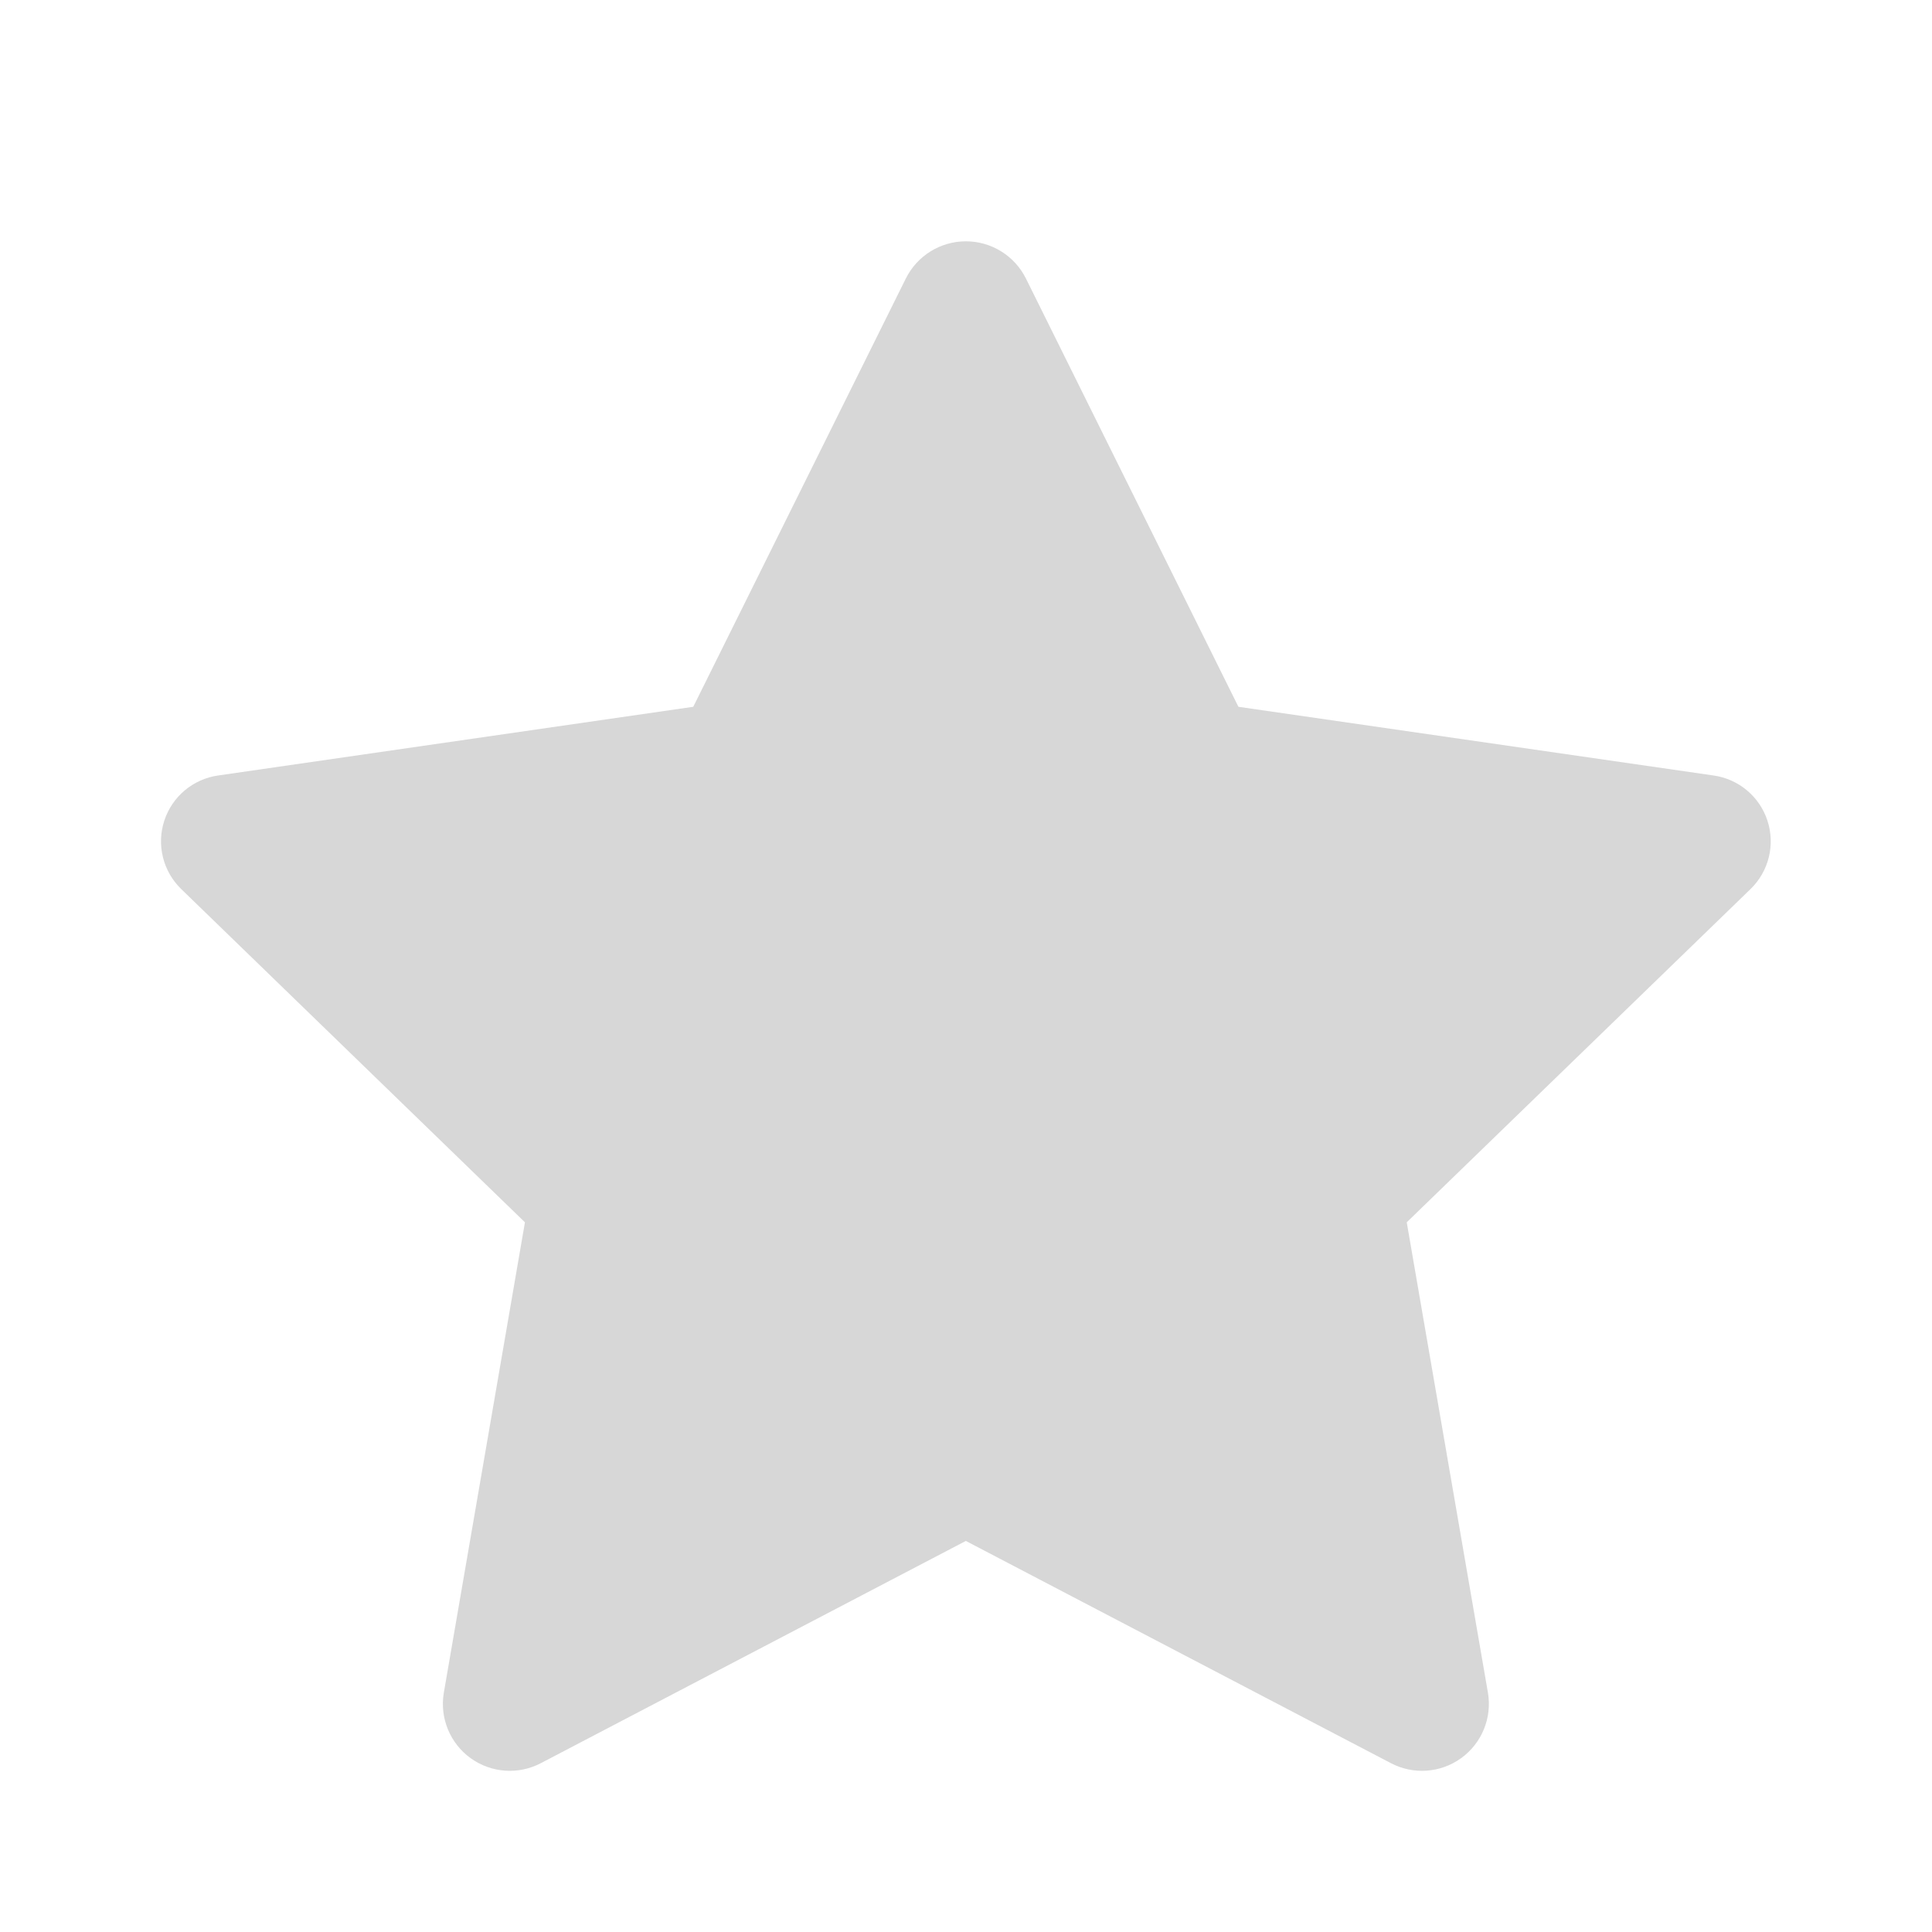
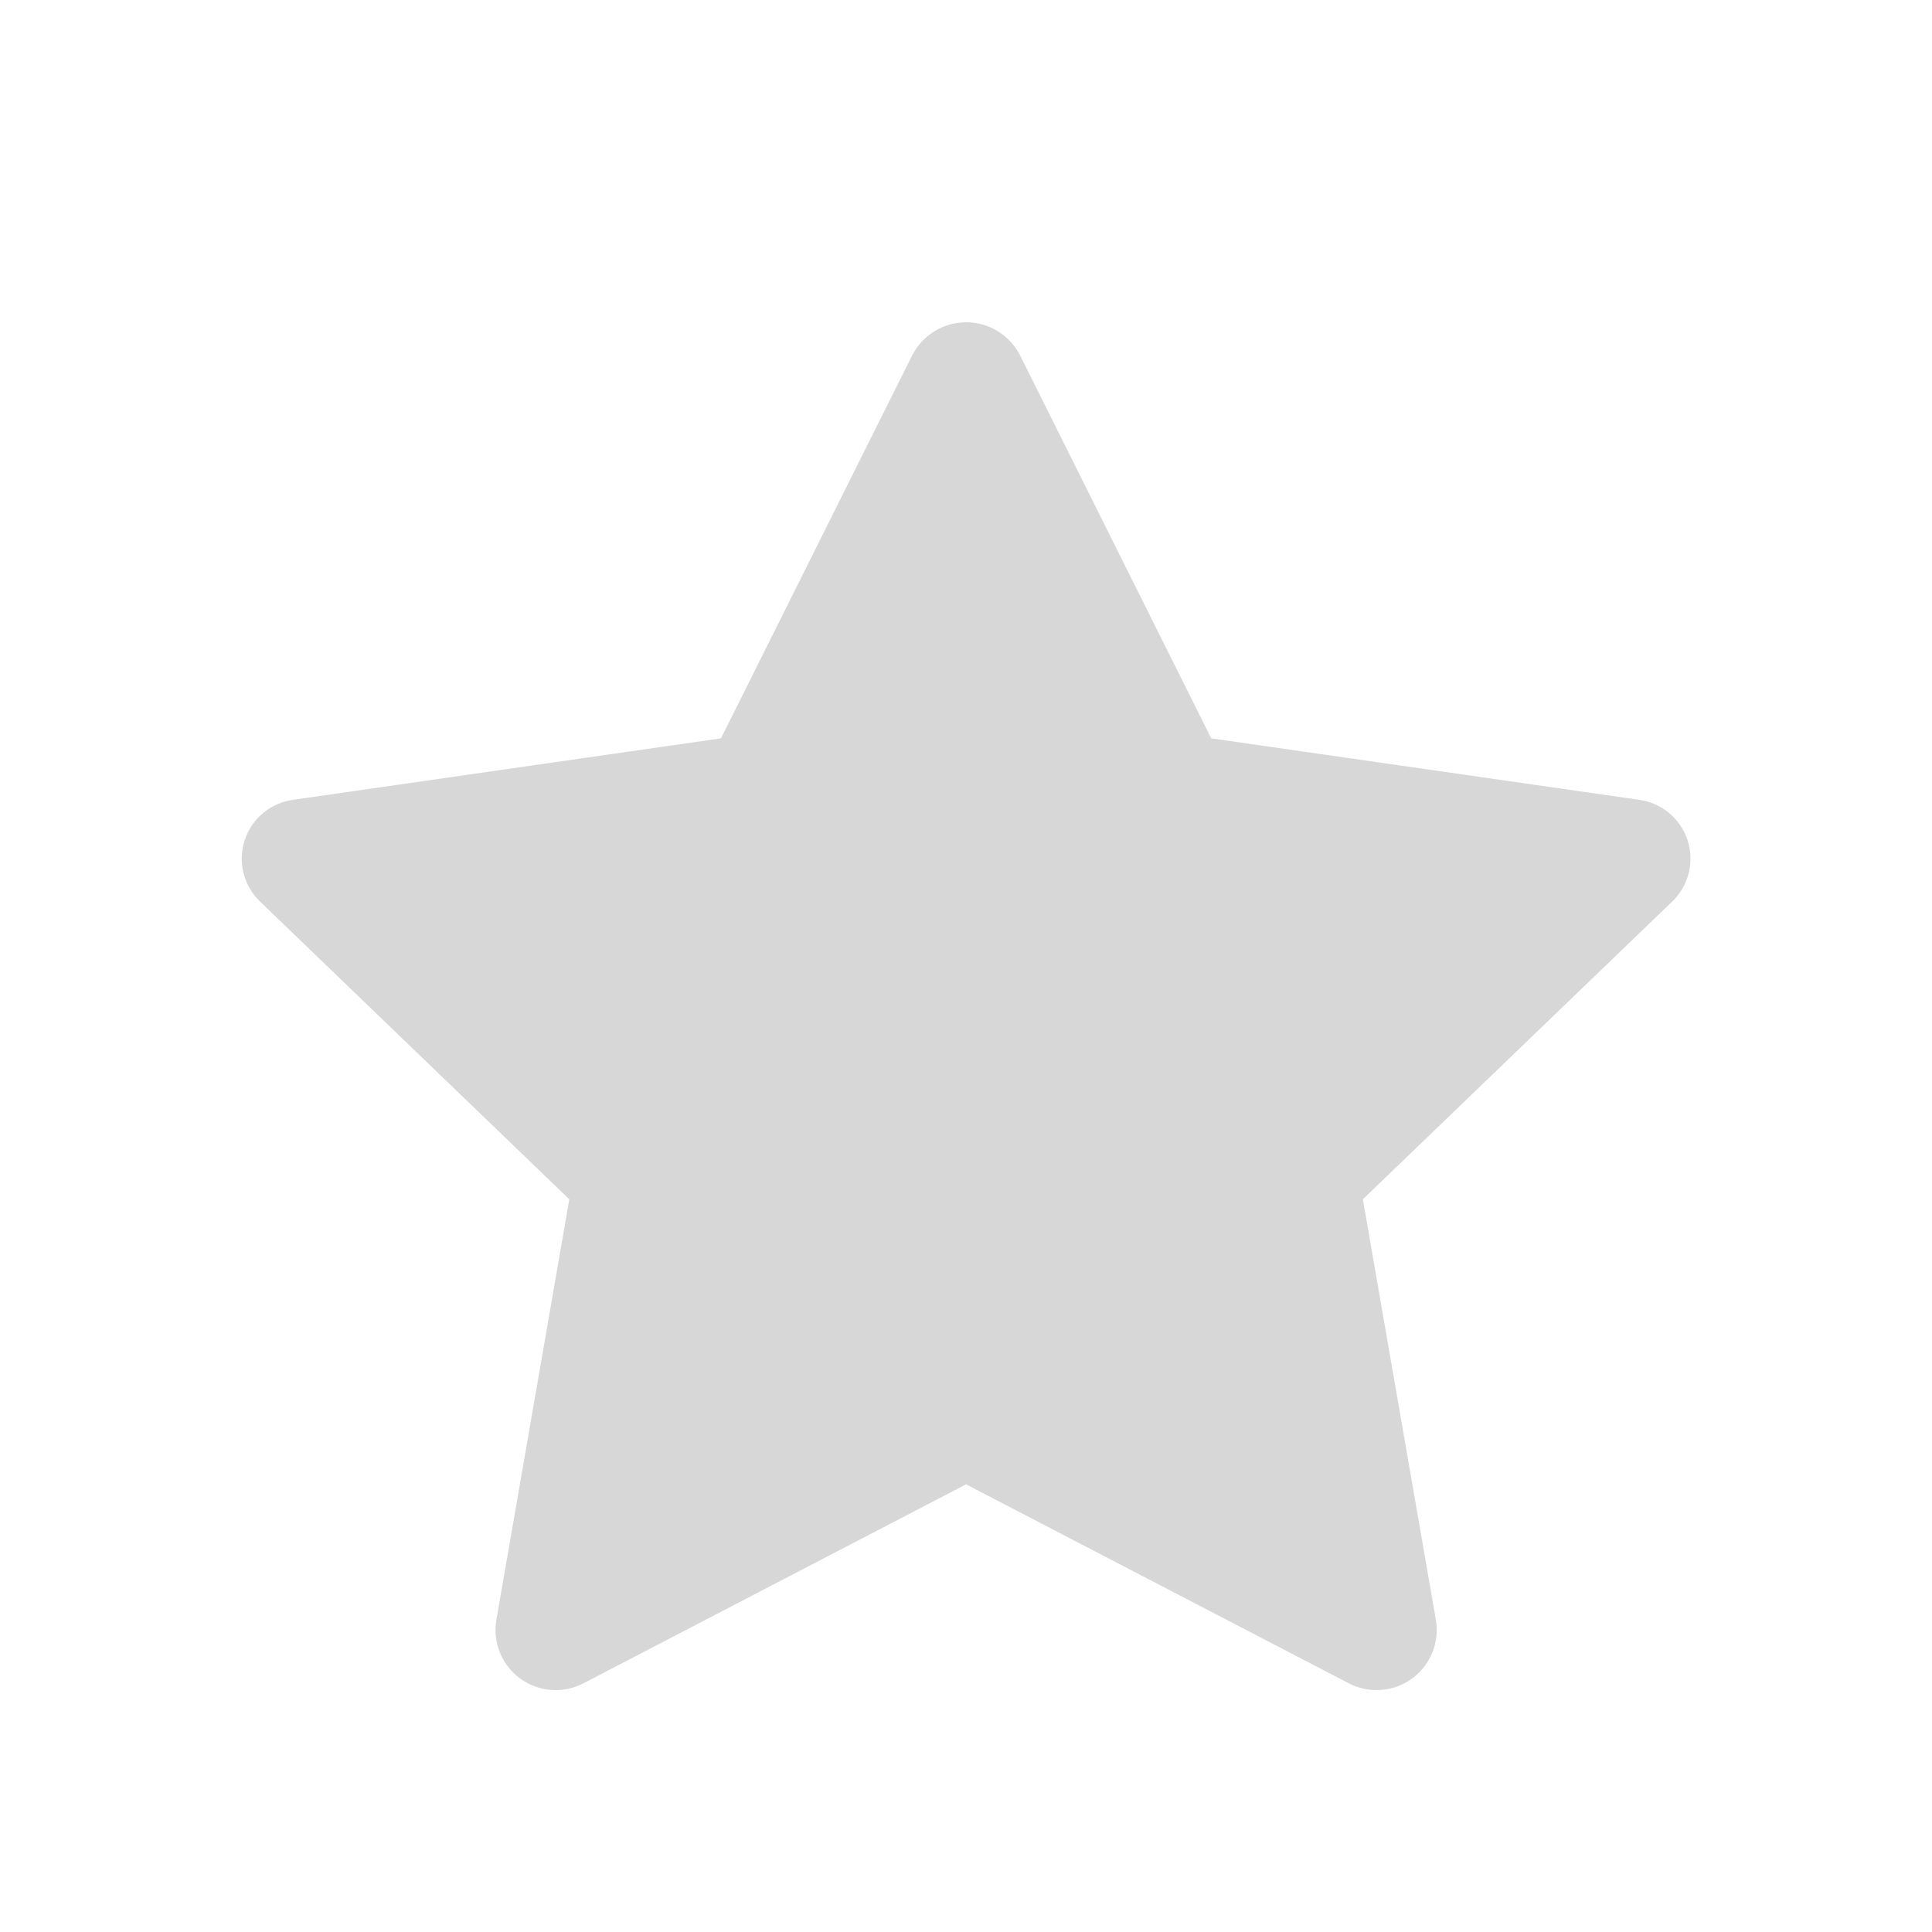
<svg xmlns="http://www.w3.org/2000/svg" id="ic_star_default" width="24" height="24" viewBox="0 0 24 24">
  <rect id="area" width="24" height="24" fill="none" />
-   <path id="star" d="M167.99,407.961l2.639,5.319,5.9.853a.826.826,0,0,1,.462,1.411l-4.271,4.14,1.009,5.846a.831.831,0,0,1-1.207.872l-5.279-2.76-5.278,2.76a.831.831,0,0,1-1.207-.872l1.008-5.846-4.27-4.14a.826.826,0,0,1,.461-1.411l5.9-.853,2.64-5.319A.833.833,0,0,1,167.99,407.961Z" transform="translate(-155.245 -404.5)" fill="#d7d7d7" />
+   <path id="star" d="M166.916,407.913l2.375,4.759,5.312.763a.738.738,0,0,1,.416,1.263l-3.844,3.7.908,5.231a.747.747,0,0,1-1.086.78l-4.751-2.47-4.75,2.47a.747.747,0,0,1-1.086-.78l.907-5.231-3.843-3.7a.738.738,0,0,1,.415-1.263l5.312-.763,2.376-4.759A.752.752,0,0,1,166.916,407.913Z" transform="translate(-154.245 -403.5)" fill="#d7d7d7" />
</svg>
